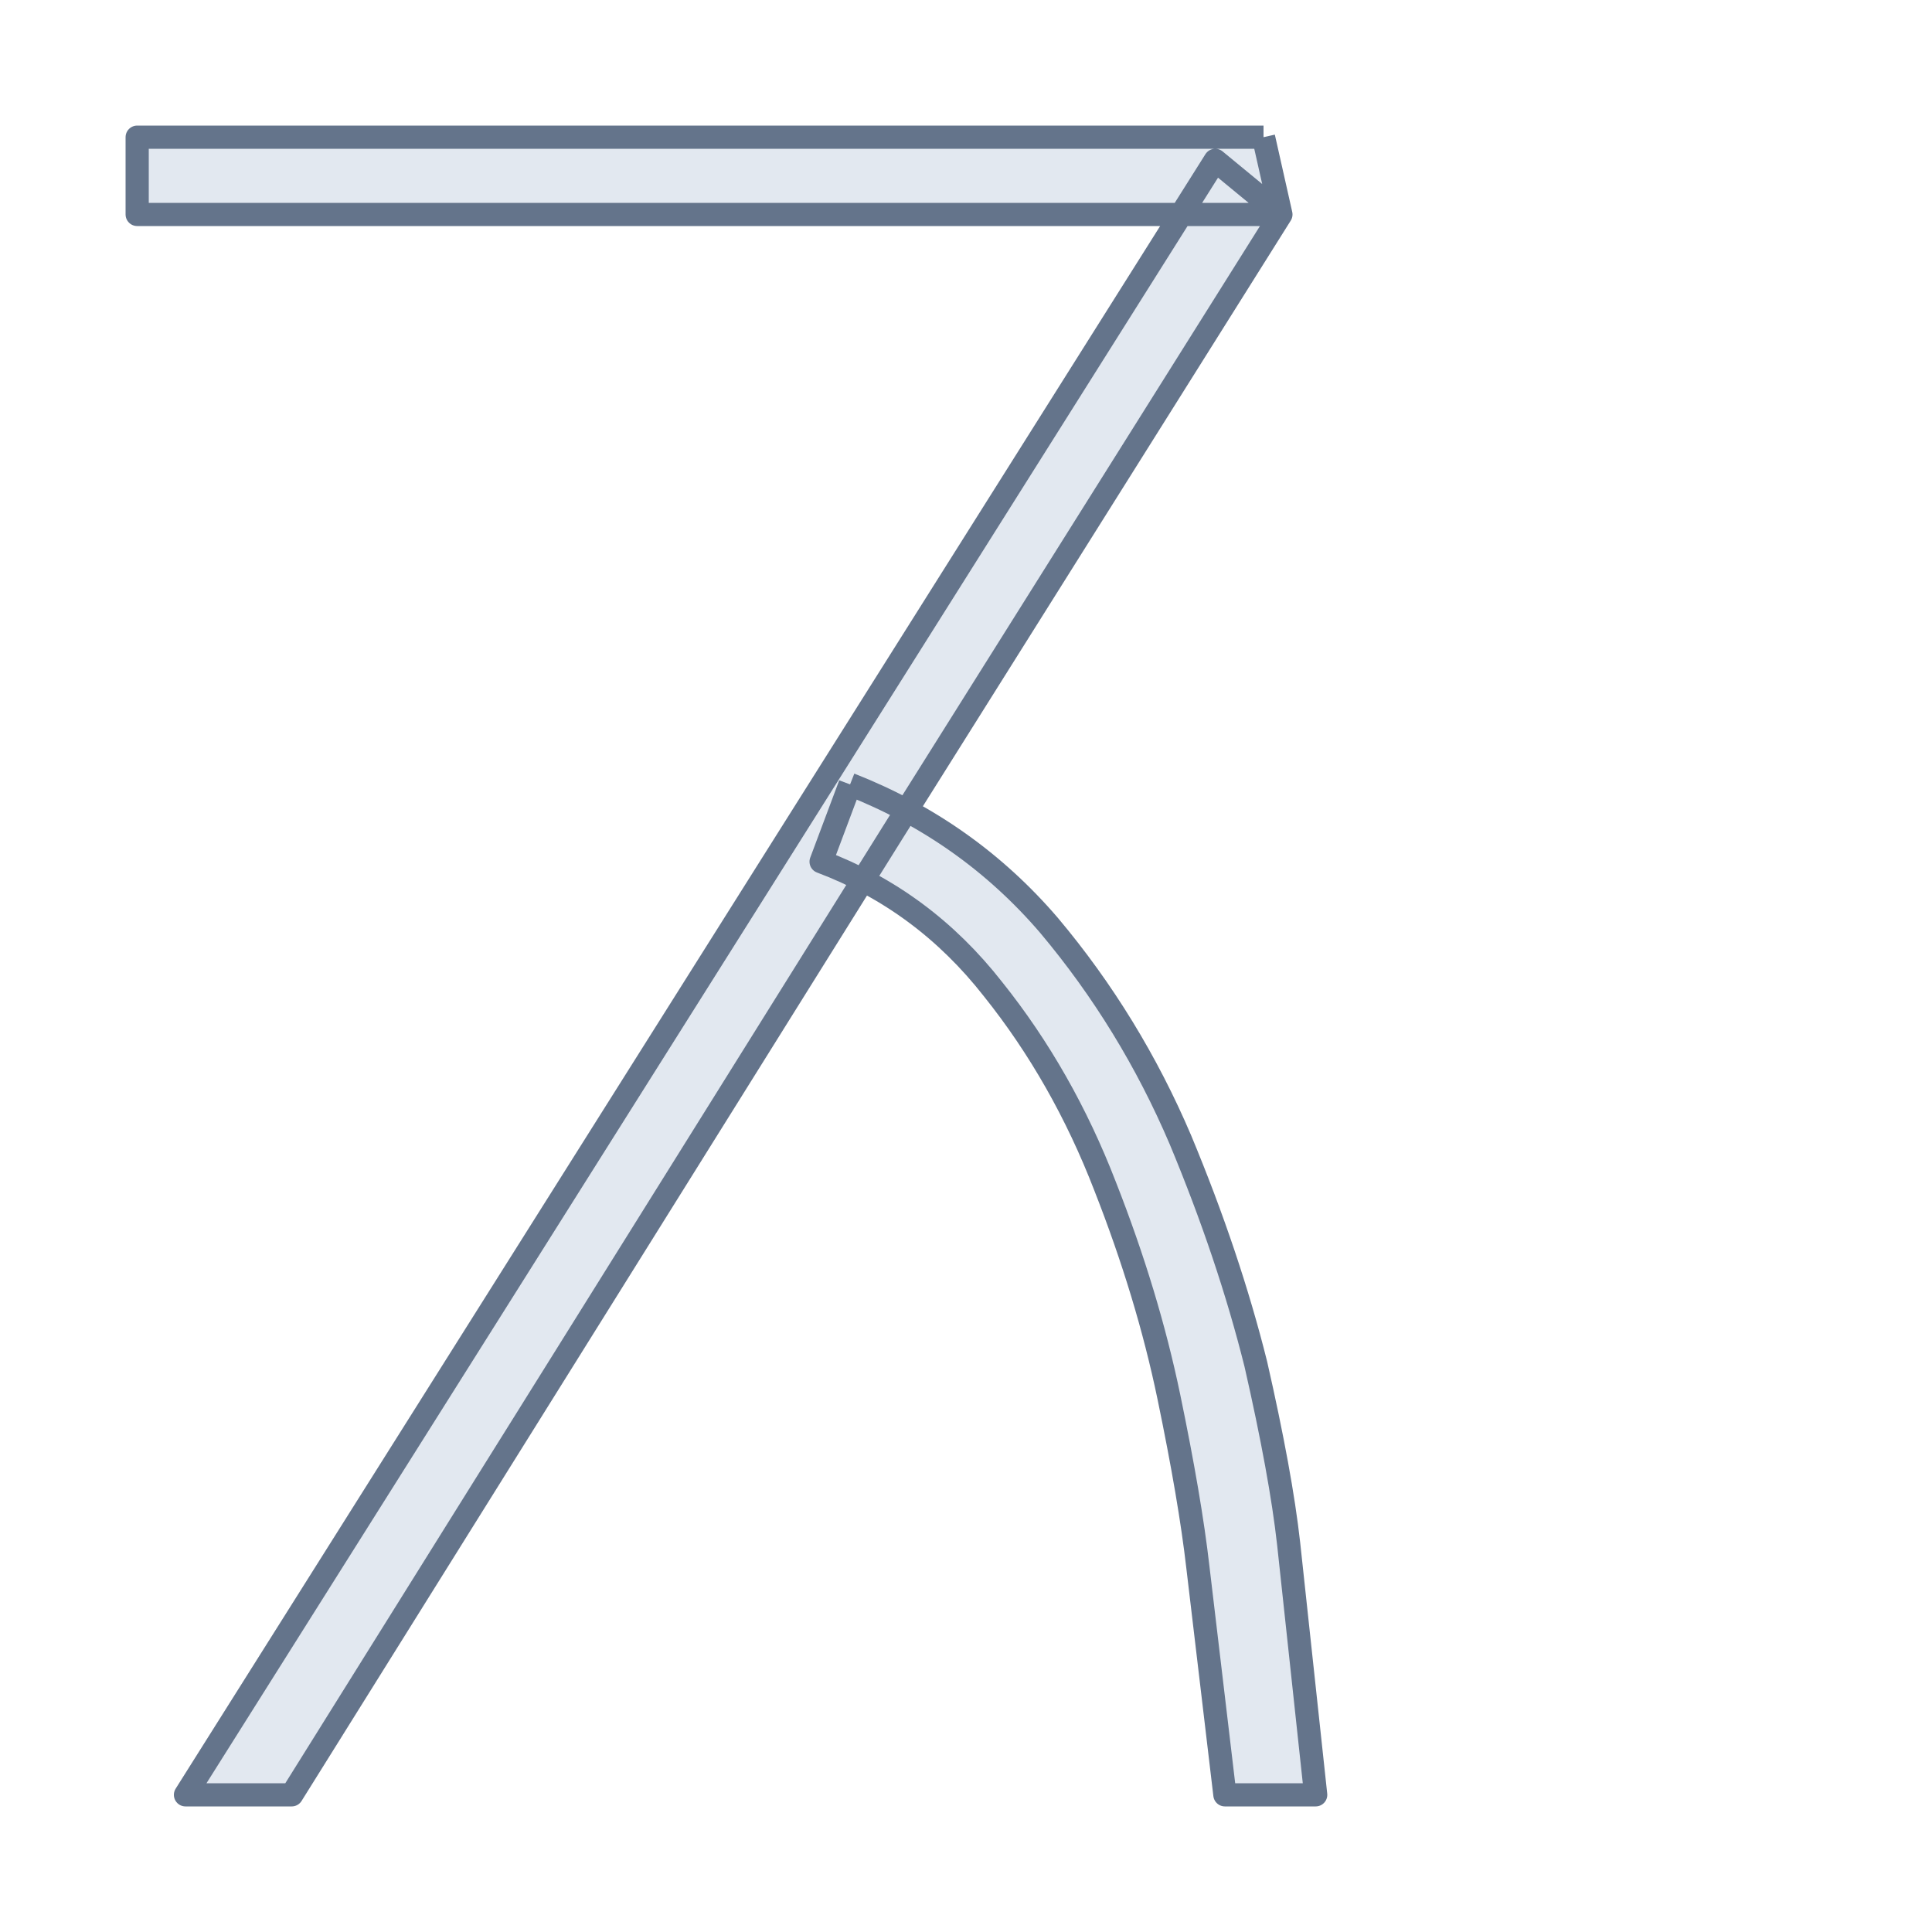
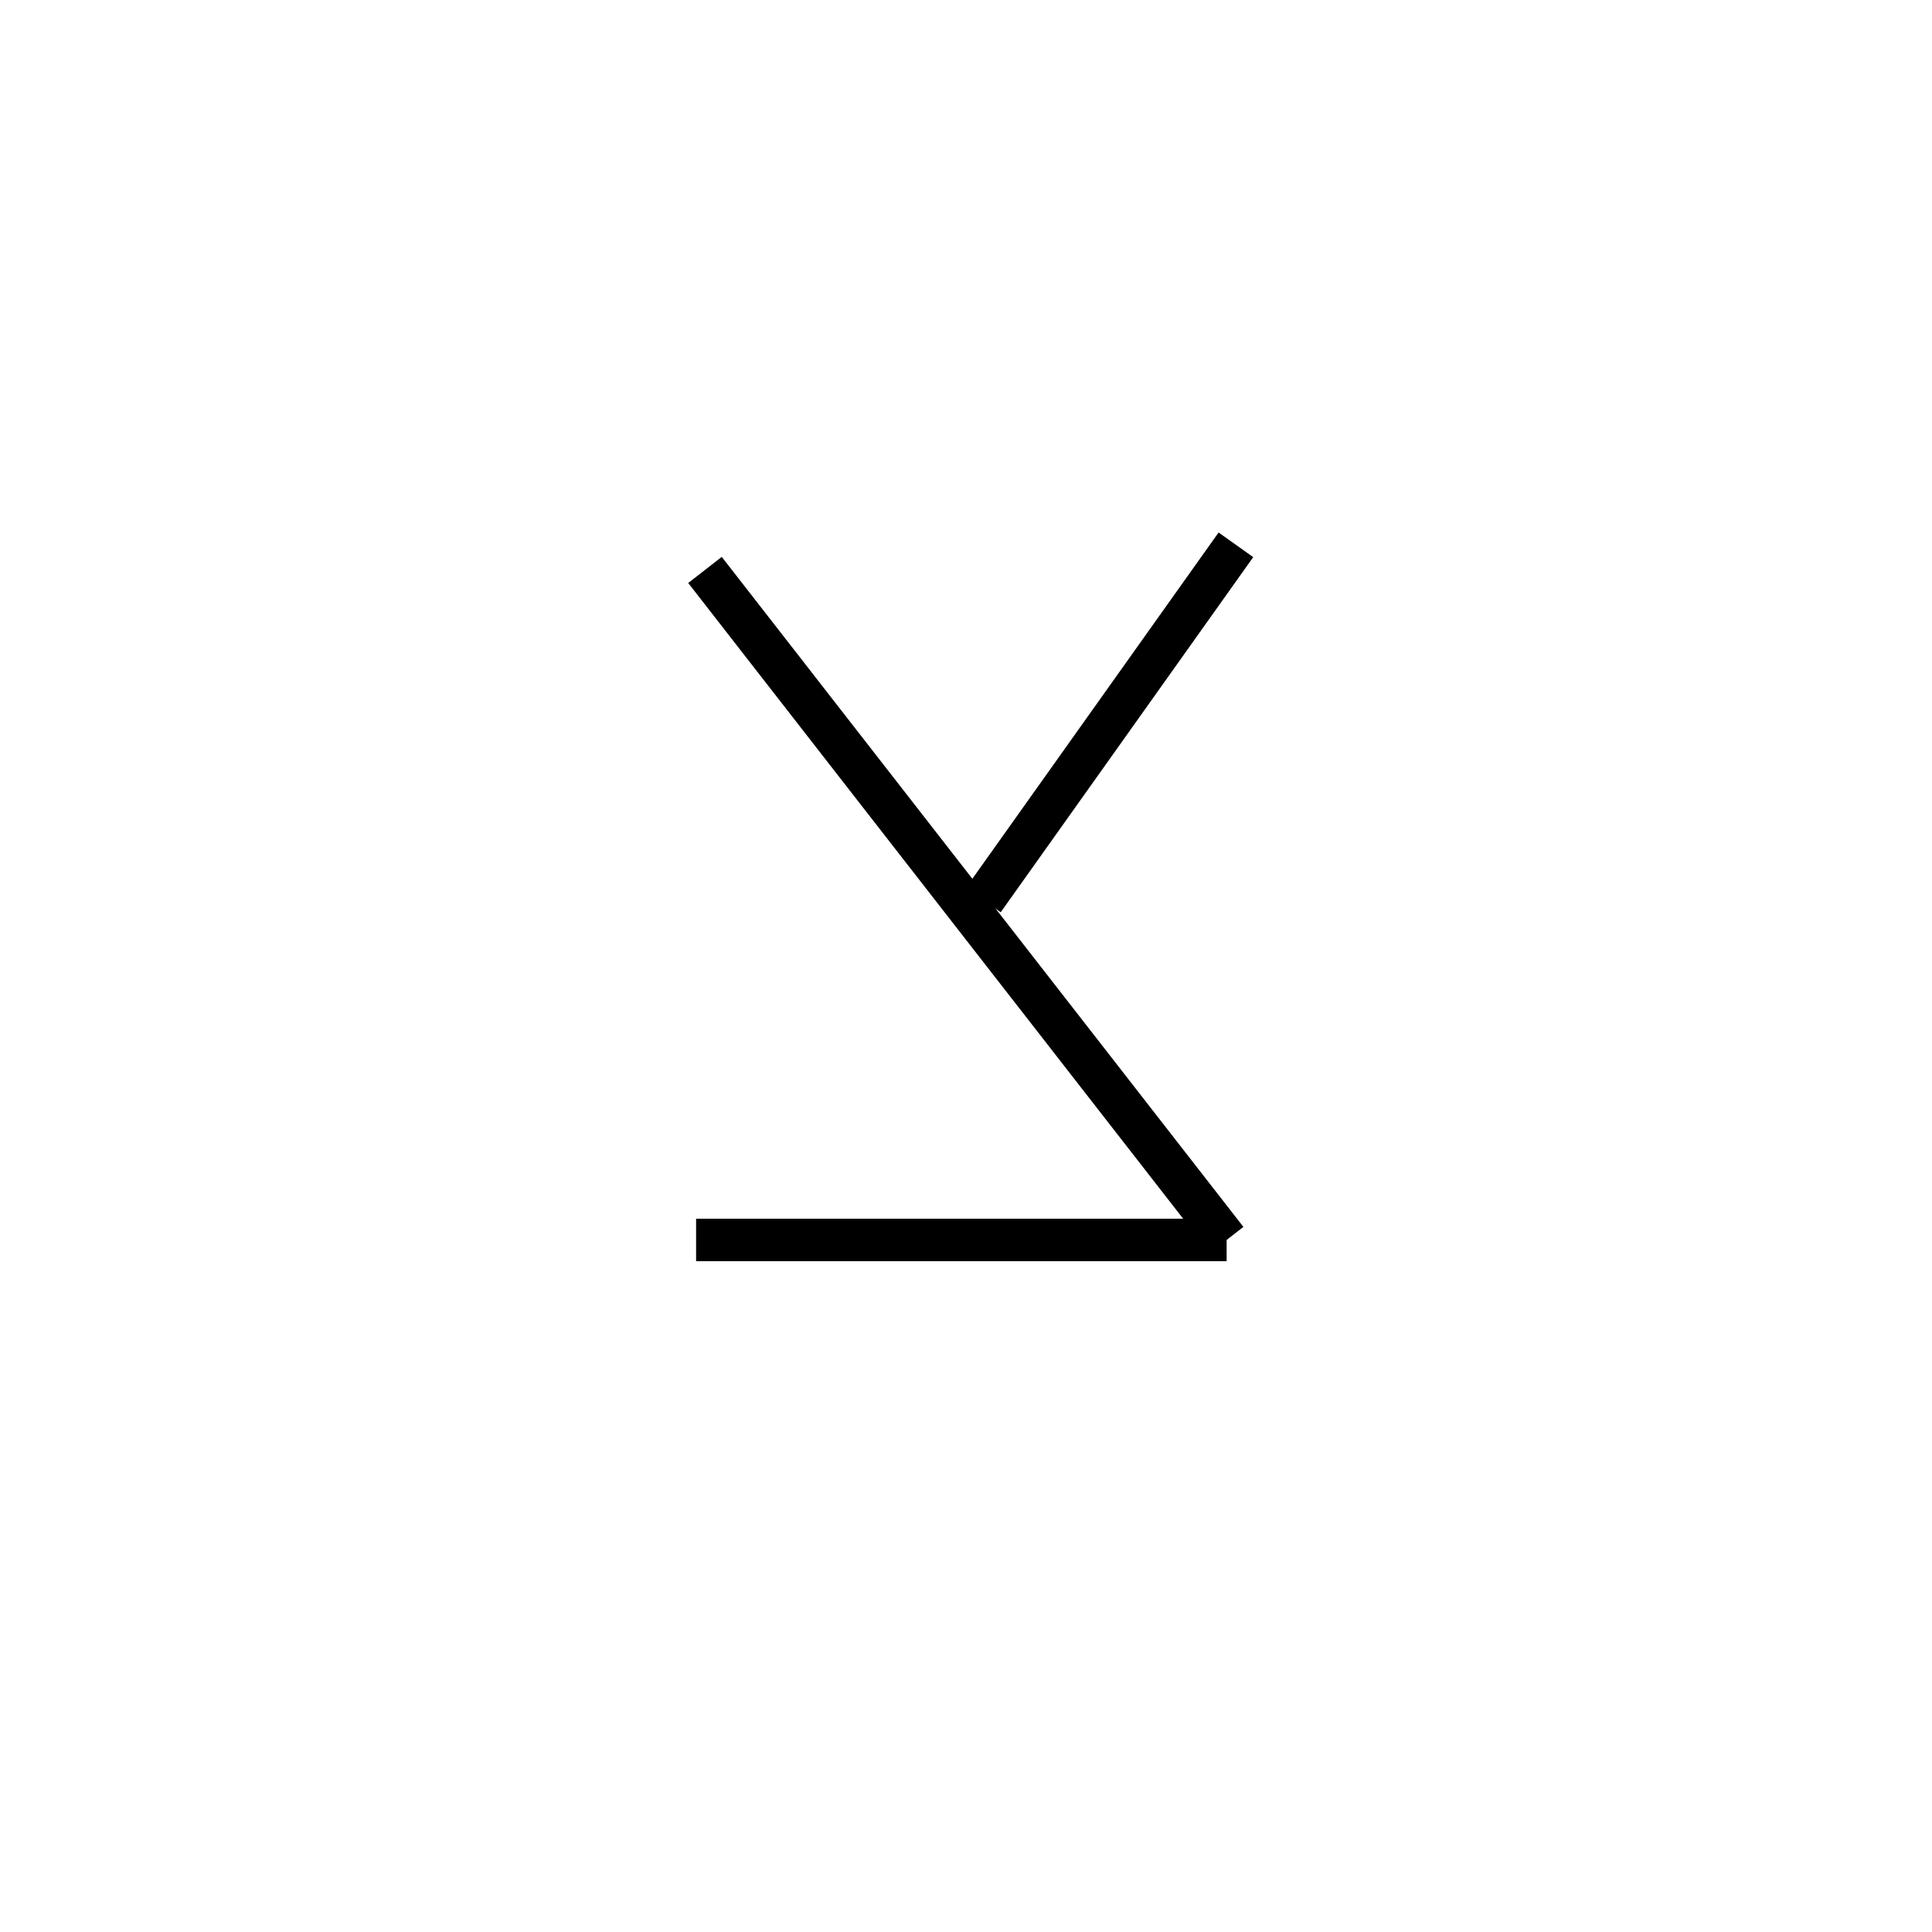
- <svg xmlns="http://www.w3.org/2000/svg" viewBox="0 0 100 100" fill="none">
-   <path d="M 66.3 11.1 L 62.9 8.3 L 9.6 92.9 L 15.1 92.9 L 46.2 43.1 L 66.3 11.1 M 65.4 7.1 L 7.1 7.1 L 7.1 11.1 L 63.8 11.1 L 66.3 11.1 L 65.4 7.1 M 44 40.6 L 44 40.6 L 42.5 44.6 Q 47.8 46.6 51.4 51.2 Q 55 55.7 57.2 61.4 Q 59.4 67 60.5 72.3 Q 61.6 77.6 62 81.1 L 62 81.1 L 63.4 92.9 L 68.1 92.9 L 66.7 79.9 Q 66.3 76.3 65 70.6 Q 63.6 65 61.1 59 Q 58.5 52.9 54.3 47.9 Q 50.1 43 44 40.6" fill="#e2e8f0" stroke="#64748b" stroke-width="1.2" stroke-linejoin="round" />
+ <svg xmlns="http://www.w3.org/2000/svg" viewBox="0 0 100 100" fill="none" stroke="currentColor" stroke-linecap="butt" stroke-linejoin="round" data-glyph="צ" data-group="he-print" data-outline="true">
+   <path id="stroke-1" d="M 36.49 29.5 L 63.49 64.18" fill="none" stroke="currentColor" stroke-width="2.2" stroke-linecap="butt" stroke-linejoin="round" />
+   <path id="stroke-2" d="M 63.49 64.18 L 36.03 64.18" fill="none" stroke="currentColor" stroke-width="2.2" stroke-linecap="butt" stroke-linejoin="round" />
+   <path id="stroke-3" d="M 63.97 28.2 L 50.9 46.58" fill="none" stroke="currentColor" stroke-width="2.2" stroke-linecap="butt" stroke-linejoin="round" />
</svg>
